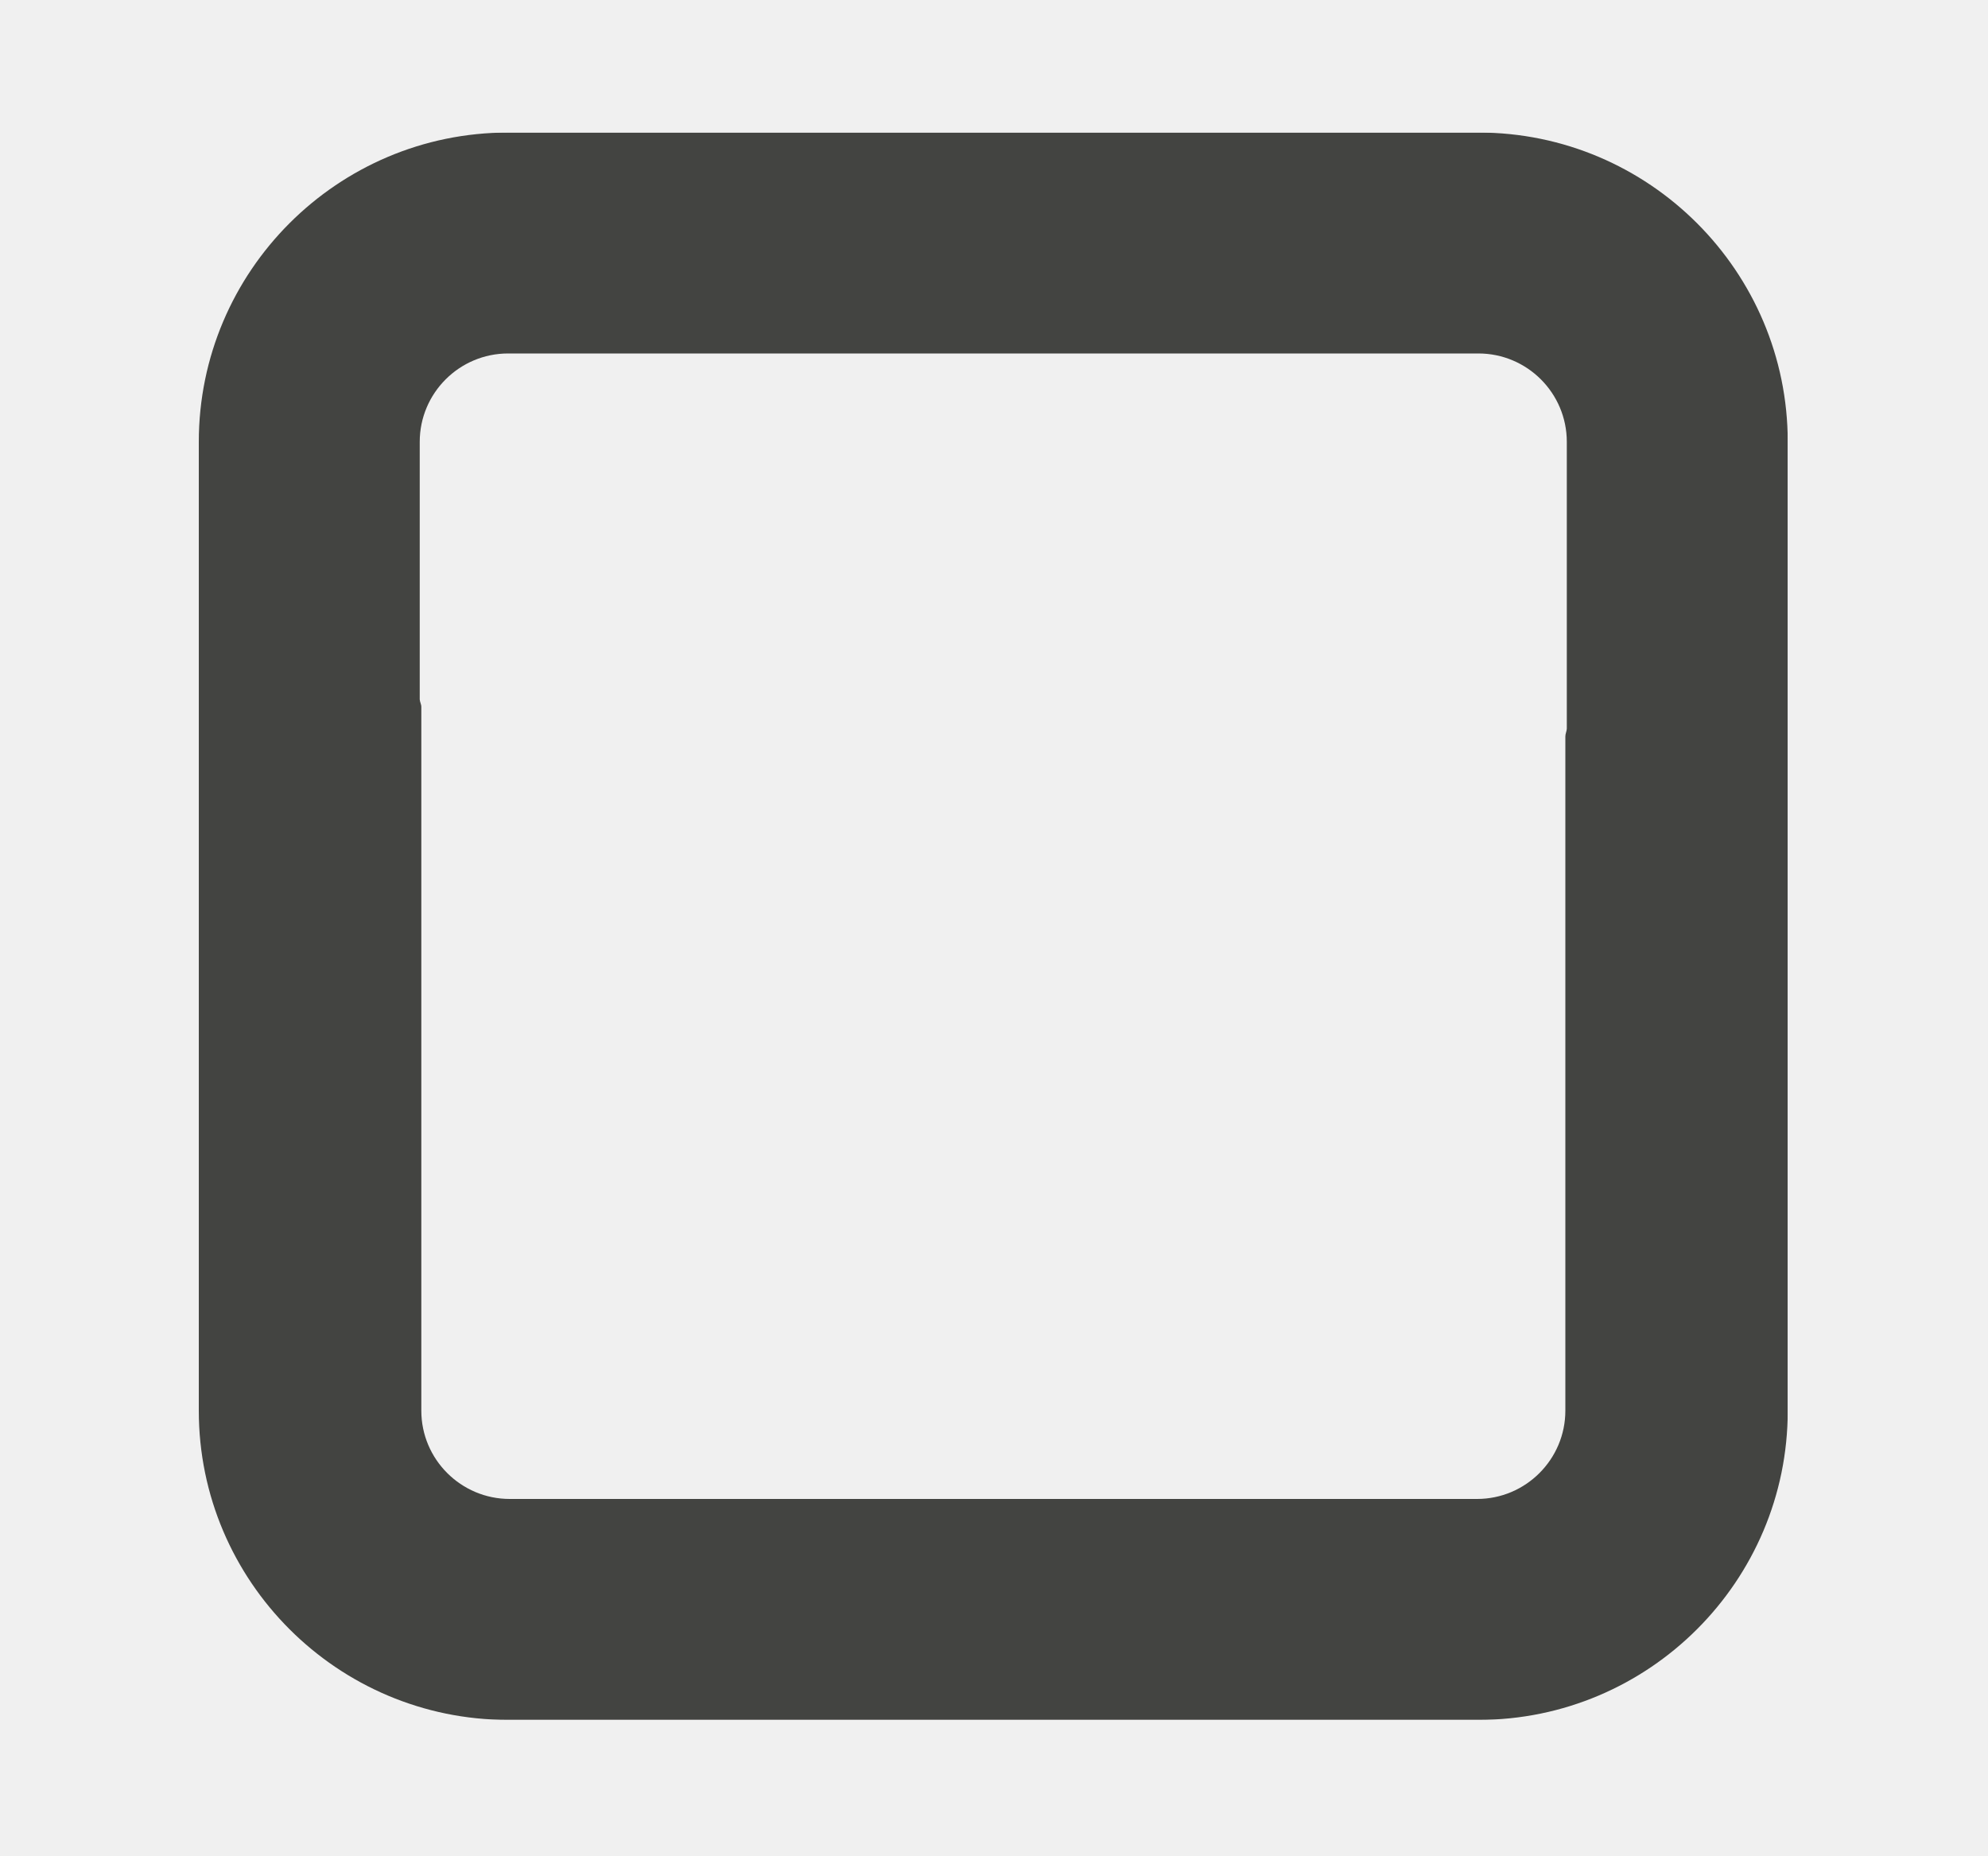
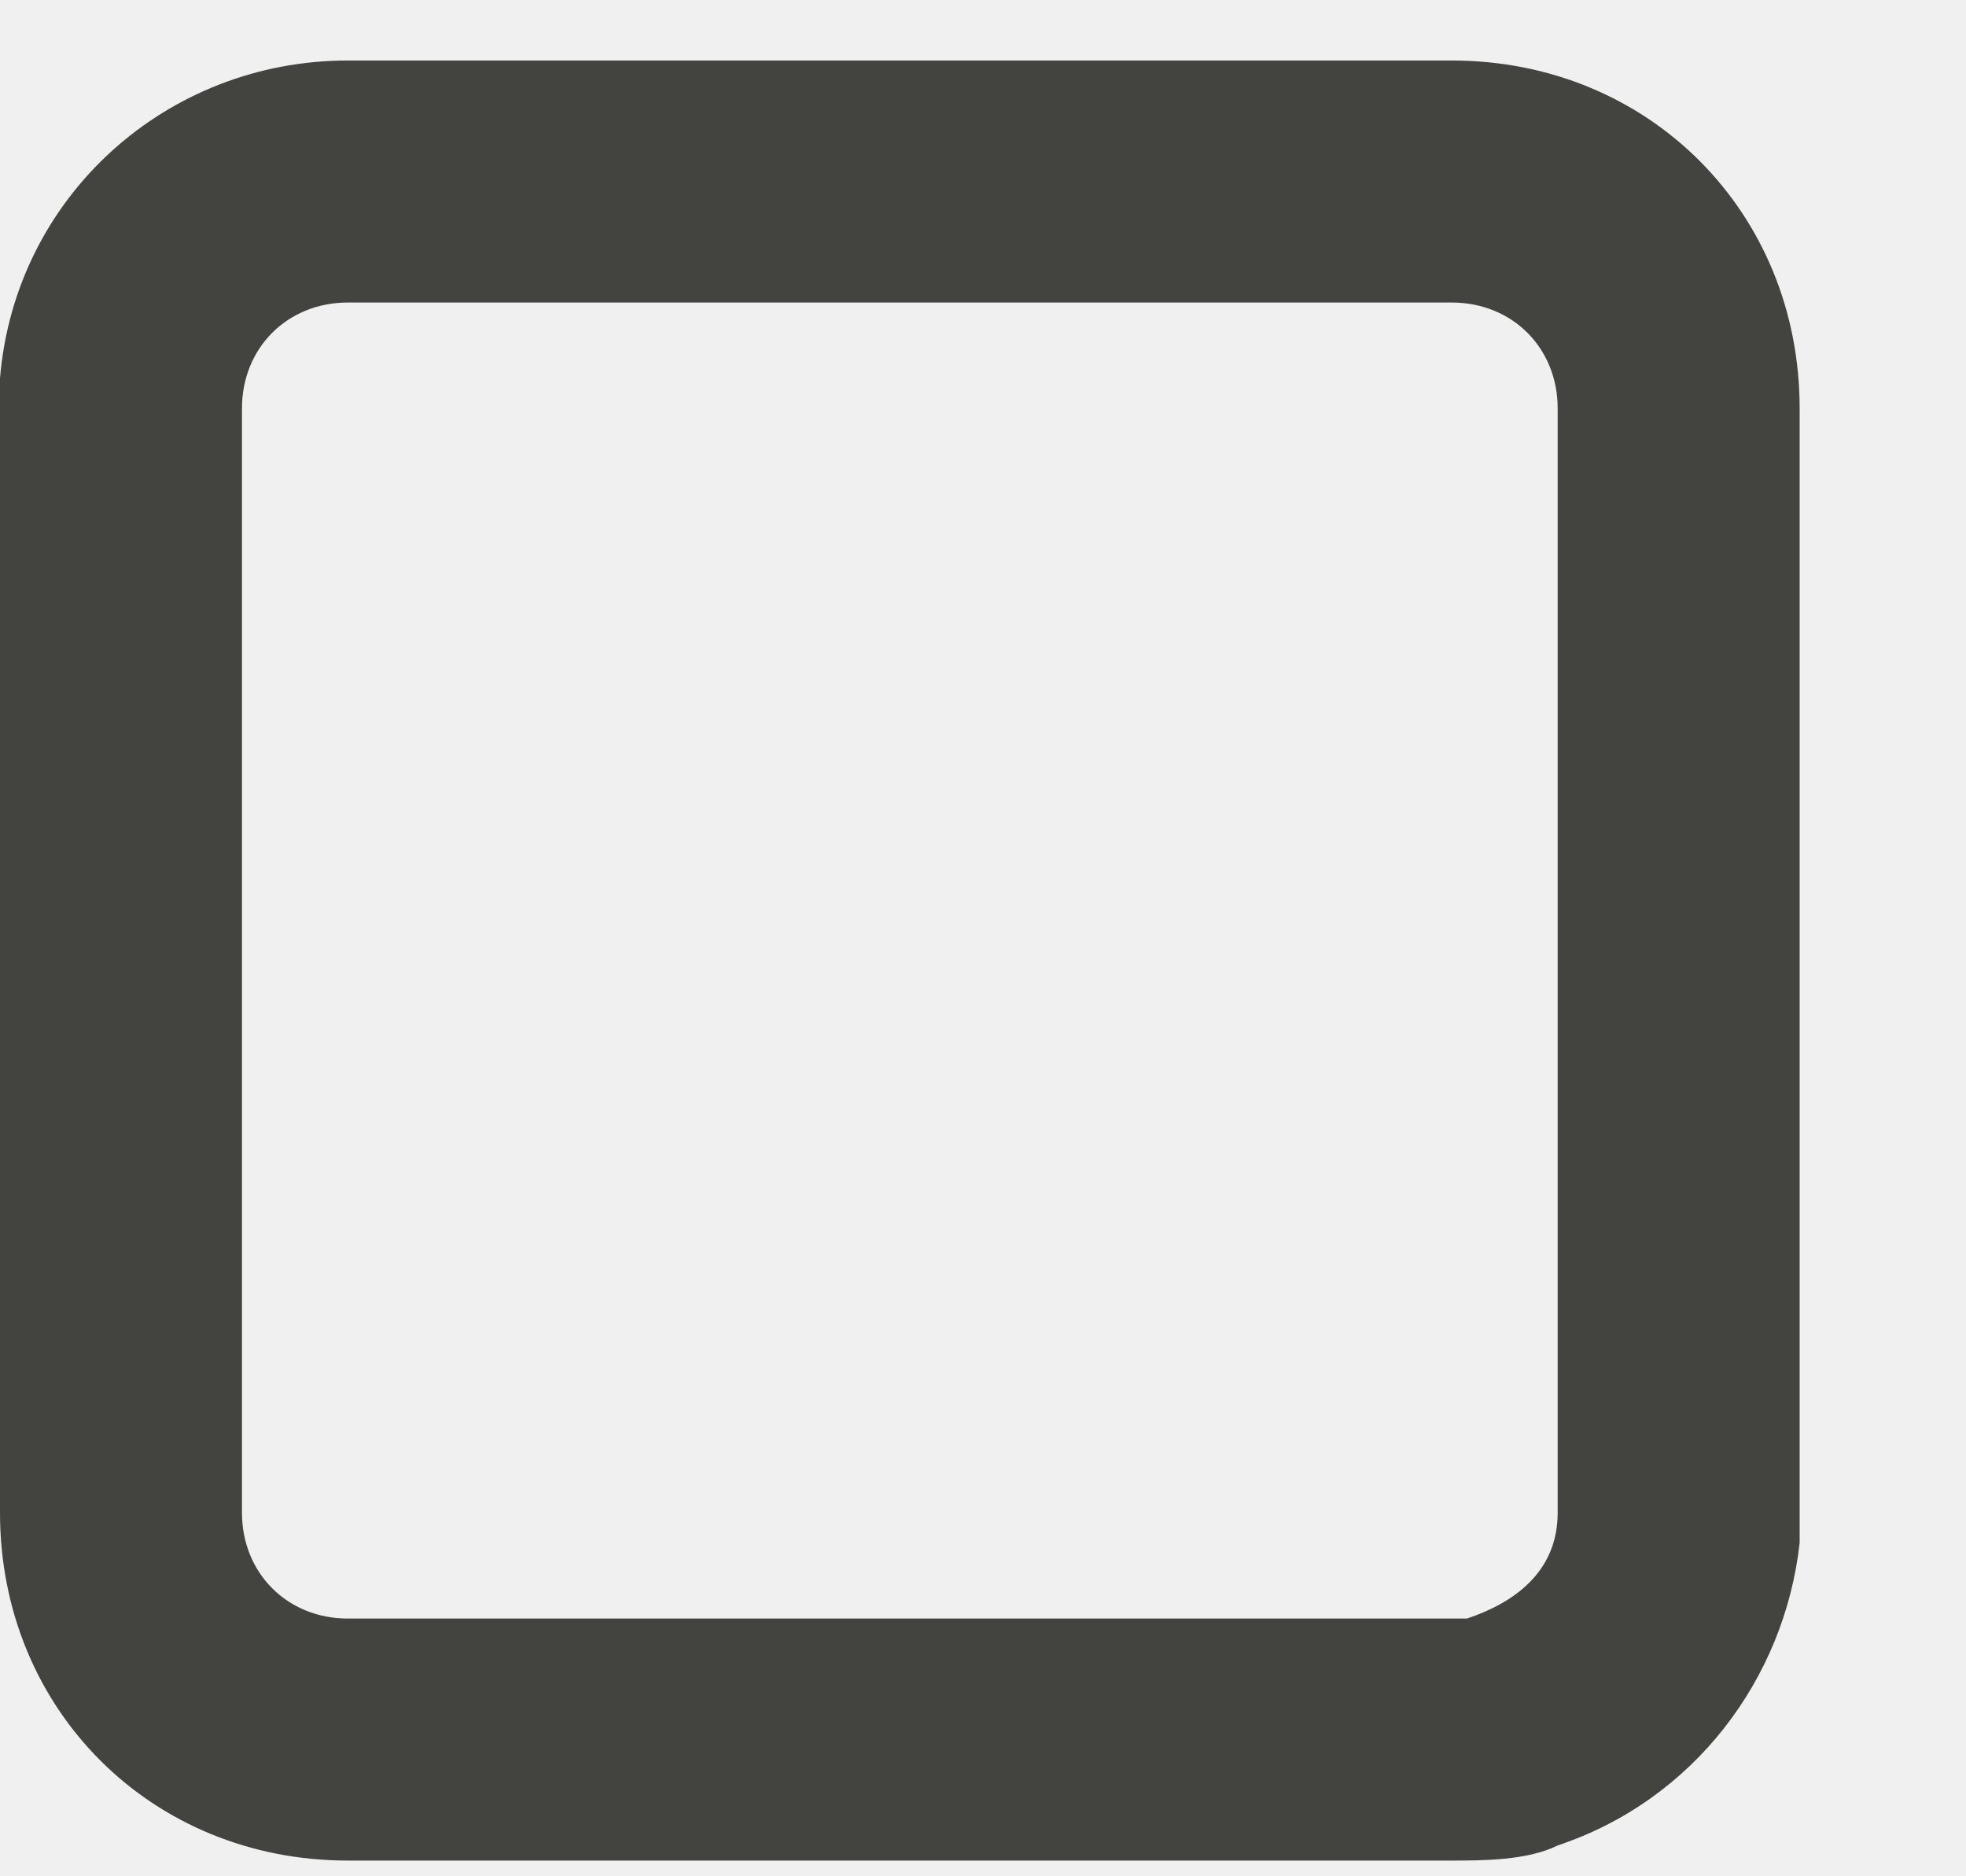
- <svg xmlns="http://www.w3.org/2000/svg" xmlns:xlink="http://www.w3.org/1999/xlink" viewBox="0 0 15 14" version="1.1">
-   <defs>
-     <polygon id="path-1" points="0 0 11.989 0 11.989 11.977 0 11.977" />
-   </defs>
-   <g id="btn_remeber-me-inactive" stroke="none" stroke-width="1" fill="none" fill-rule="evenodd">
-     <g id="btn_remeber-me" transform="translate(1, 1)">
-       <g id="tick-box">
-         <g id="." transform="translate(0.5, 0)">
-           <mask id="mask-2" fill="white">
-             <use xlink:href="#path-1" />
-           </mask>
-           <g id="Clip-2" />
-           <path d="M2.334,1.667 L4.567,1.667 L4.568,1.667 L9.655,1.667 C10.023,1.667 10.322,1.966 10.322,2.334 L10.322,4.498 C10.321,4.518 10.311,4.536 10.311,4.557 L10.311,9.644 C10.311,10.011 10.012,10.31 9.645,10.31 L2.346,10.31 C1.978,10.31 1.679,10.011 1.679,9.644 L1.679,4.334 C1.679,4.313 1.668,4.297 1.667,4.277 L1.667,2.334 C1.667,1.966 1.966,1.667 2.334,1.667 M9.655,-0 L4.568,-0 C4.567,-0 4.567,-0 4.566,-0 L2.334,-0 C1.047,-0 -0,1.047 -0,2.334 L-0,9.644 C-0,10.93 1.047,11.977 2.334,11.977 L2.343,11.977 L2.346,11.977 L9.655,11.977 C10.942,11.977 11.989,10.93 11.989,9.644 L11.989,2.334 C11.989,1.047 10.942,-0 9.655,-0" id="Fill-1" fill="#434441" mask="url(#mask-2)" />
-         </g>
-       </g>
-     </g>
-   </g>
+ <svg xmlns="http://www.w3.org/2000/svg" version="1.1" id="Layer_1" x="0px" y="0px" viewBox="0 0 13 12.4" style="enable-background:new 0 0 13 12.4;" xml:space="preserve">
+   <path style="fill:#434340;" d="M9.6,0.4H2.3C1.1,0.4,0.1,1.3,0,2.5c0,0.1,0,0.1,0,0.2V10c0,1.3,1,2.3,2.3,2.3h6c0,0,0,0,0,0h1.3  c0.2,0,0.5,0,0.7-0.1c0.9-0.3,1.5-1.1,1.6-2c0,0,0-0.1,0-0.1v0V9V2.7C11.9,1.4,10.9,0.4,9.6,0.4z M1.6,10V4.8V2.7  C1.6,2.3,1.9,2,2.3,2h7.3c0.4,0,0.7,0.3,0.7,0.7V10c0,0.4-0.3,0.6-0.6,0.7c0,0-0.1,0-0.1,0H2.3C1.9,10.7,1.6,10.4,1.6,10z" />
</svg>
